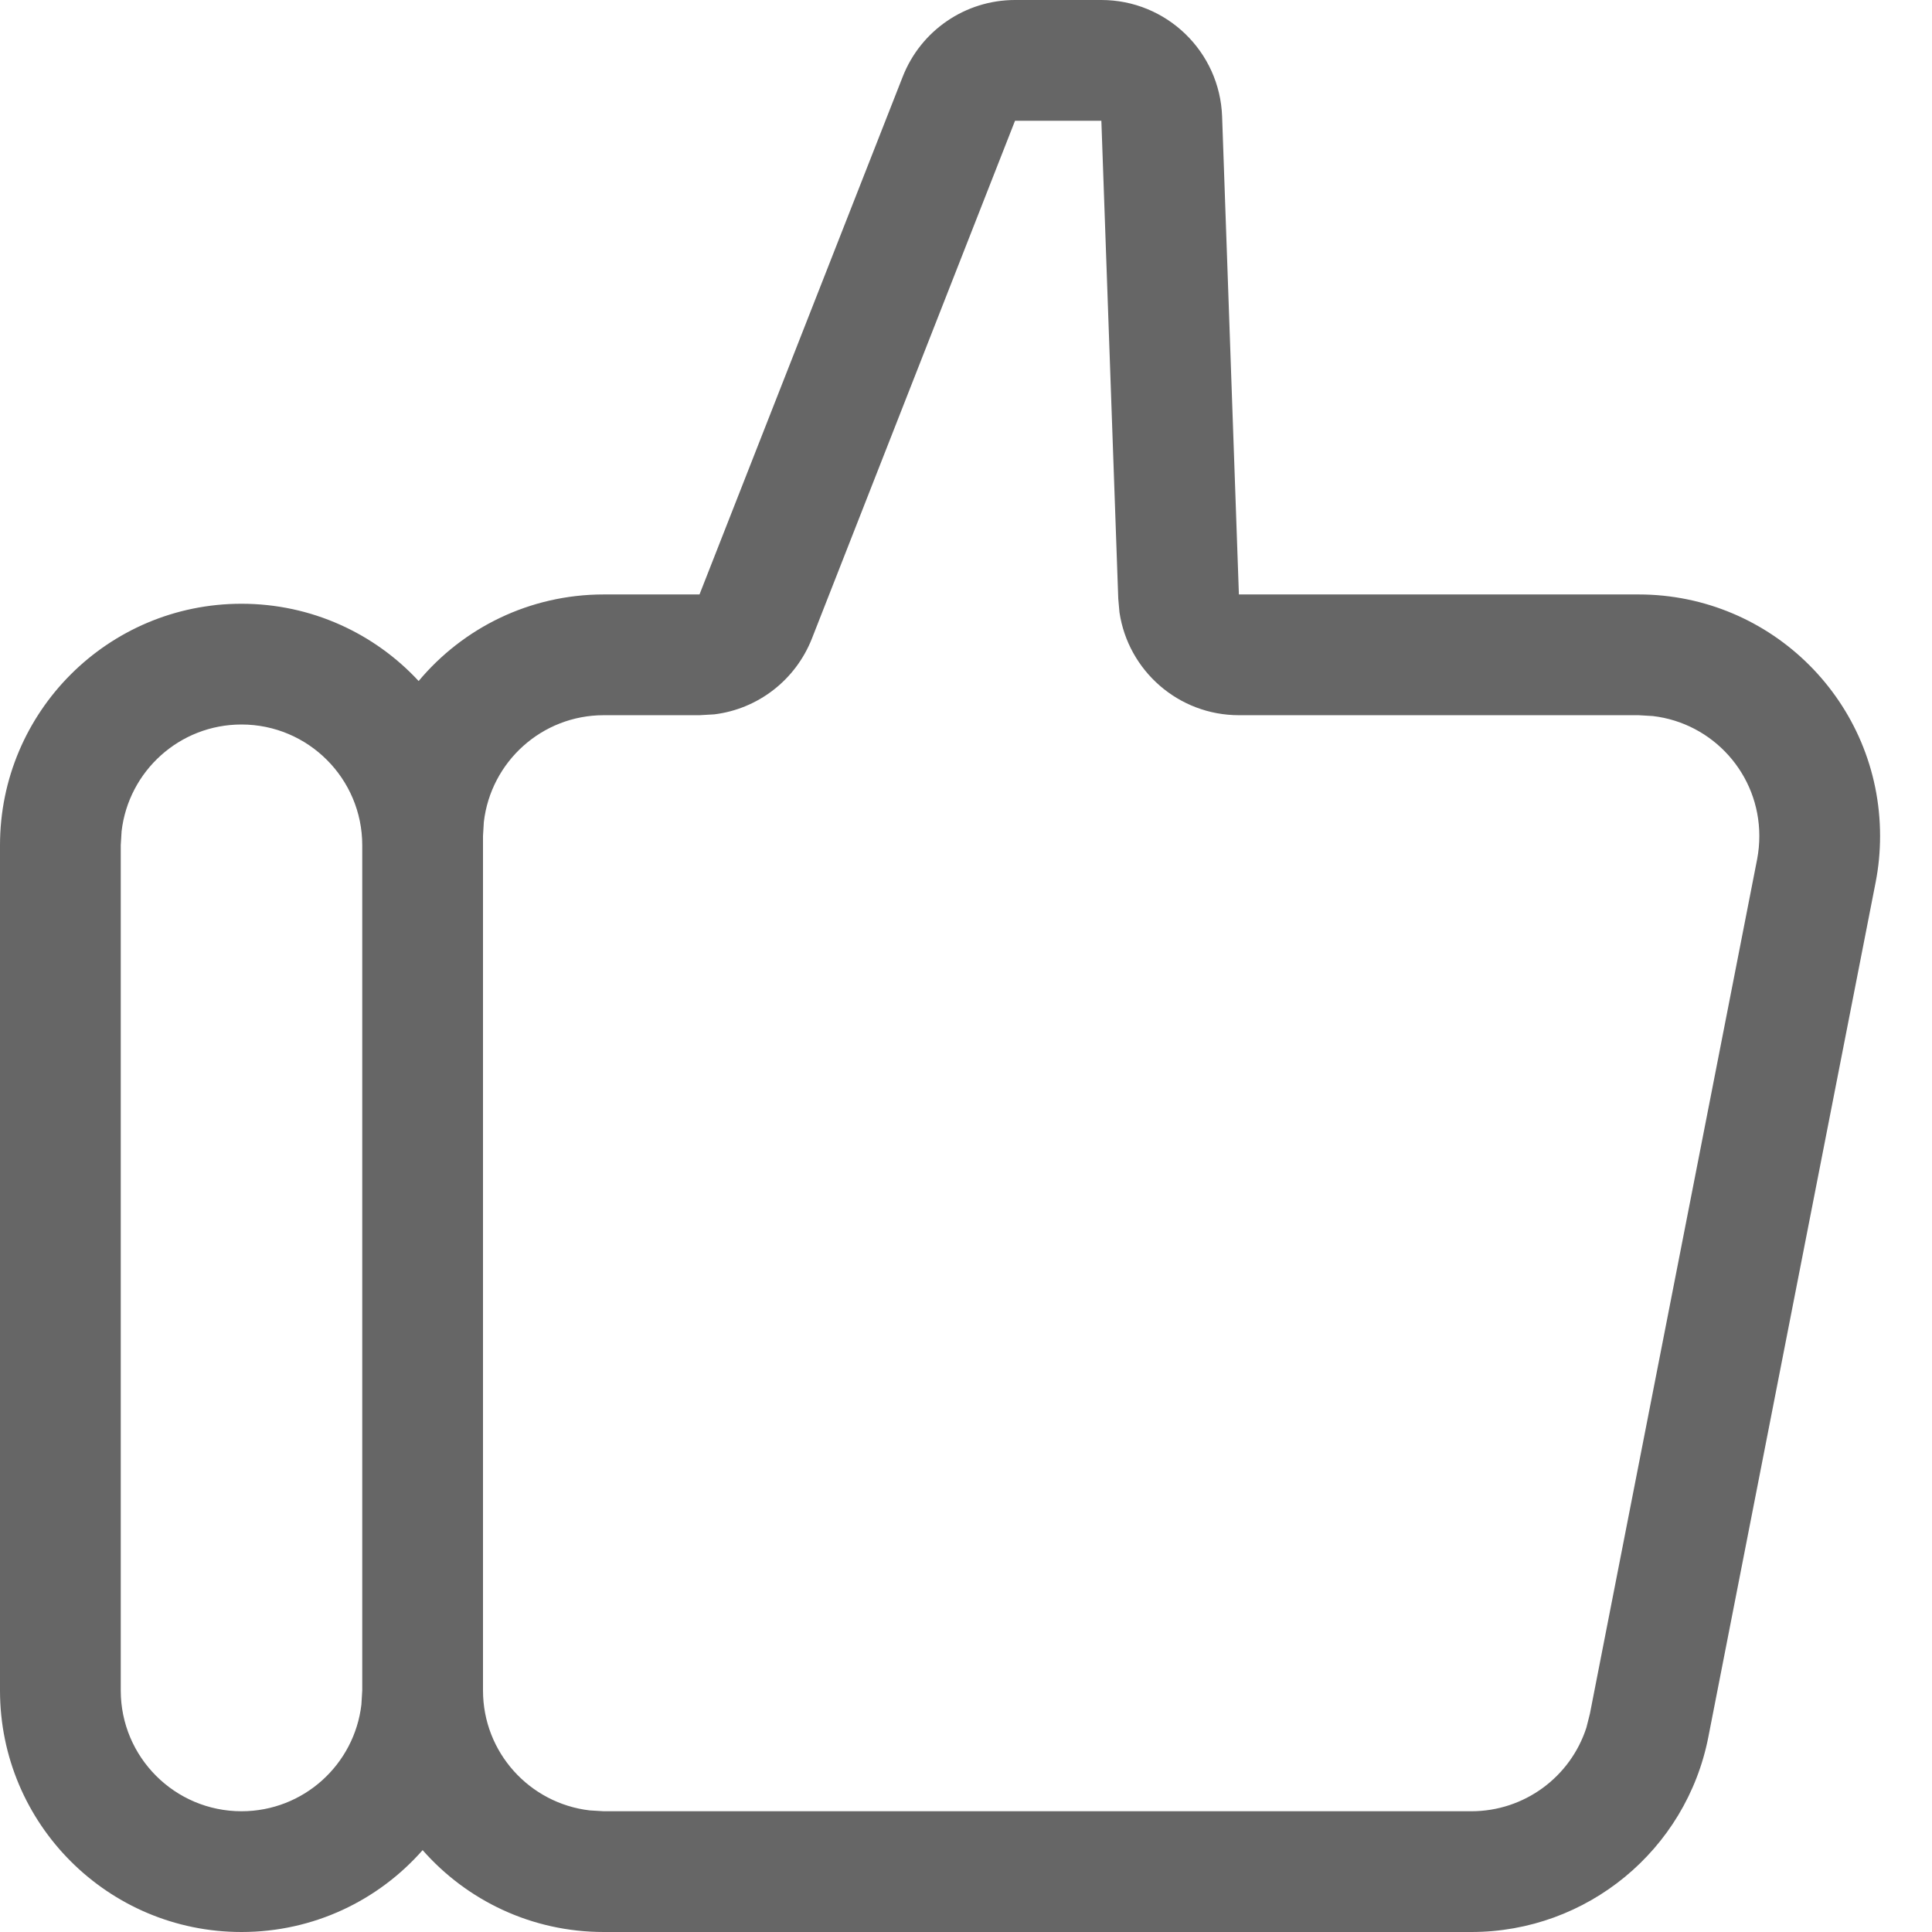
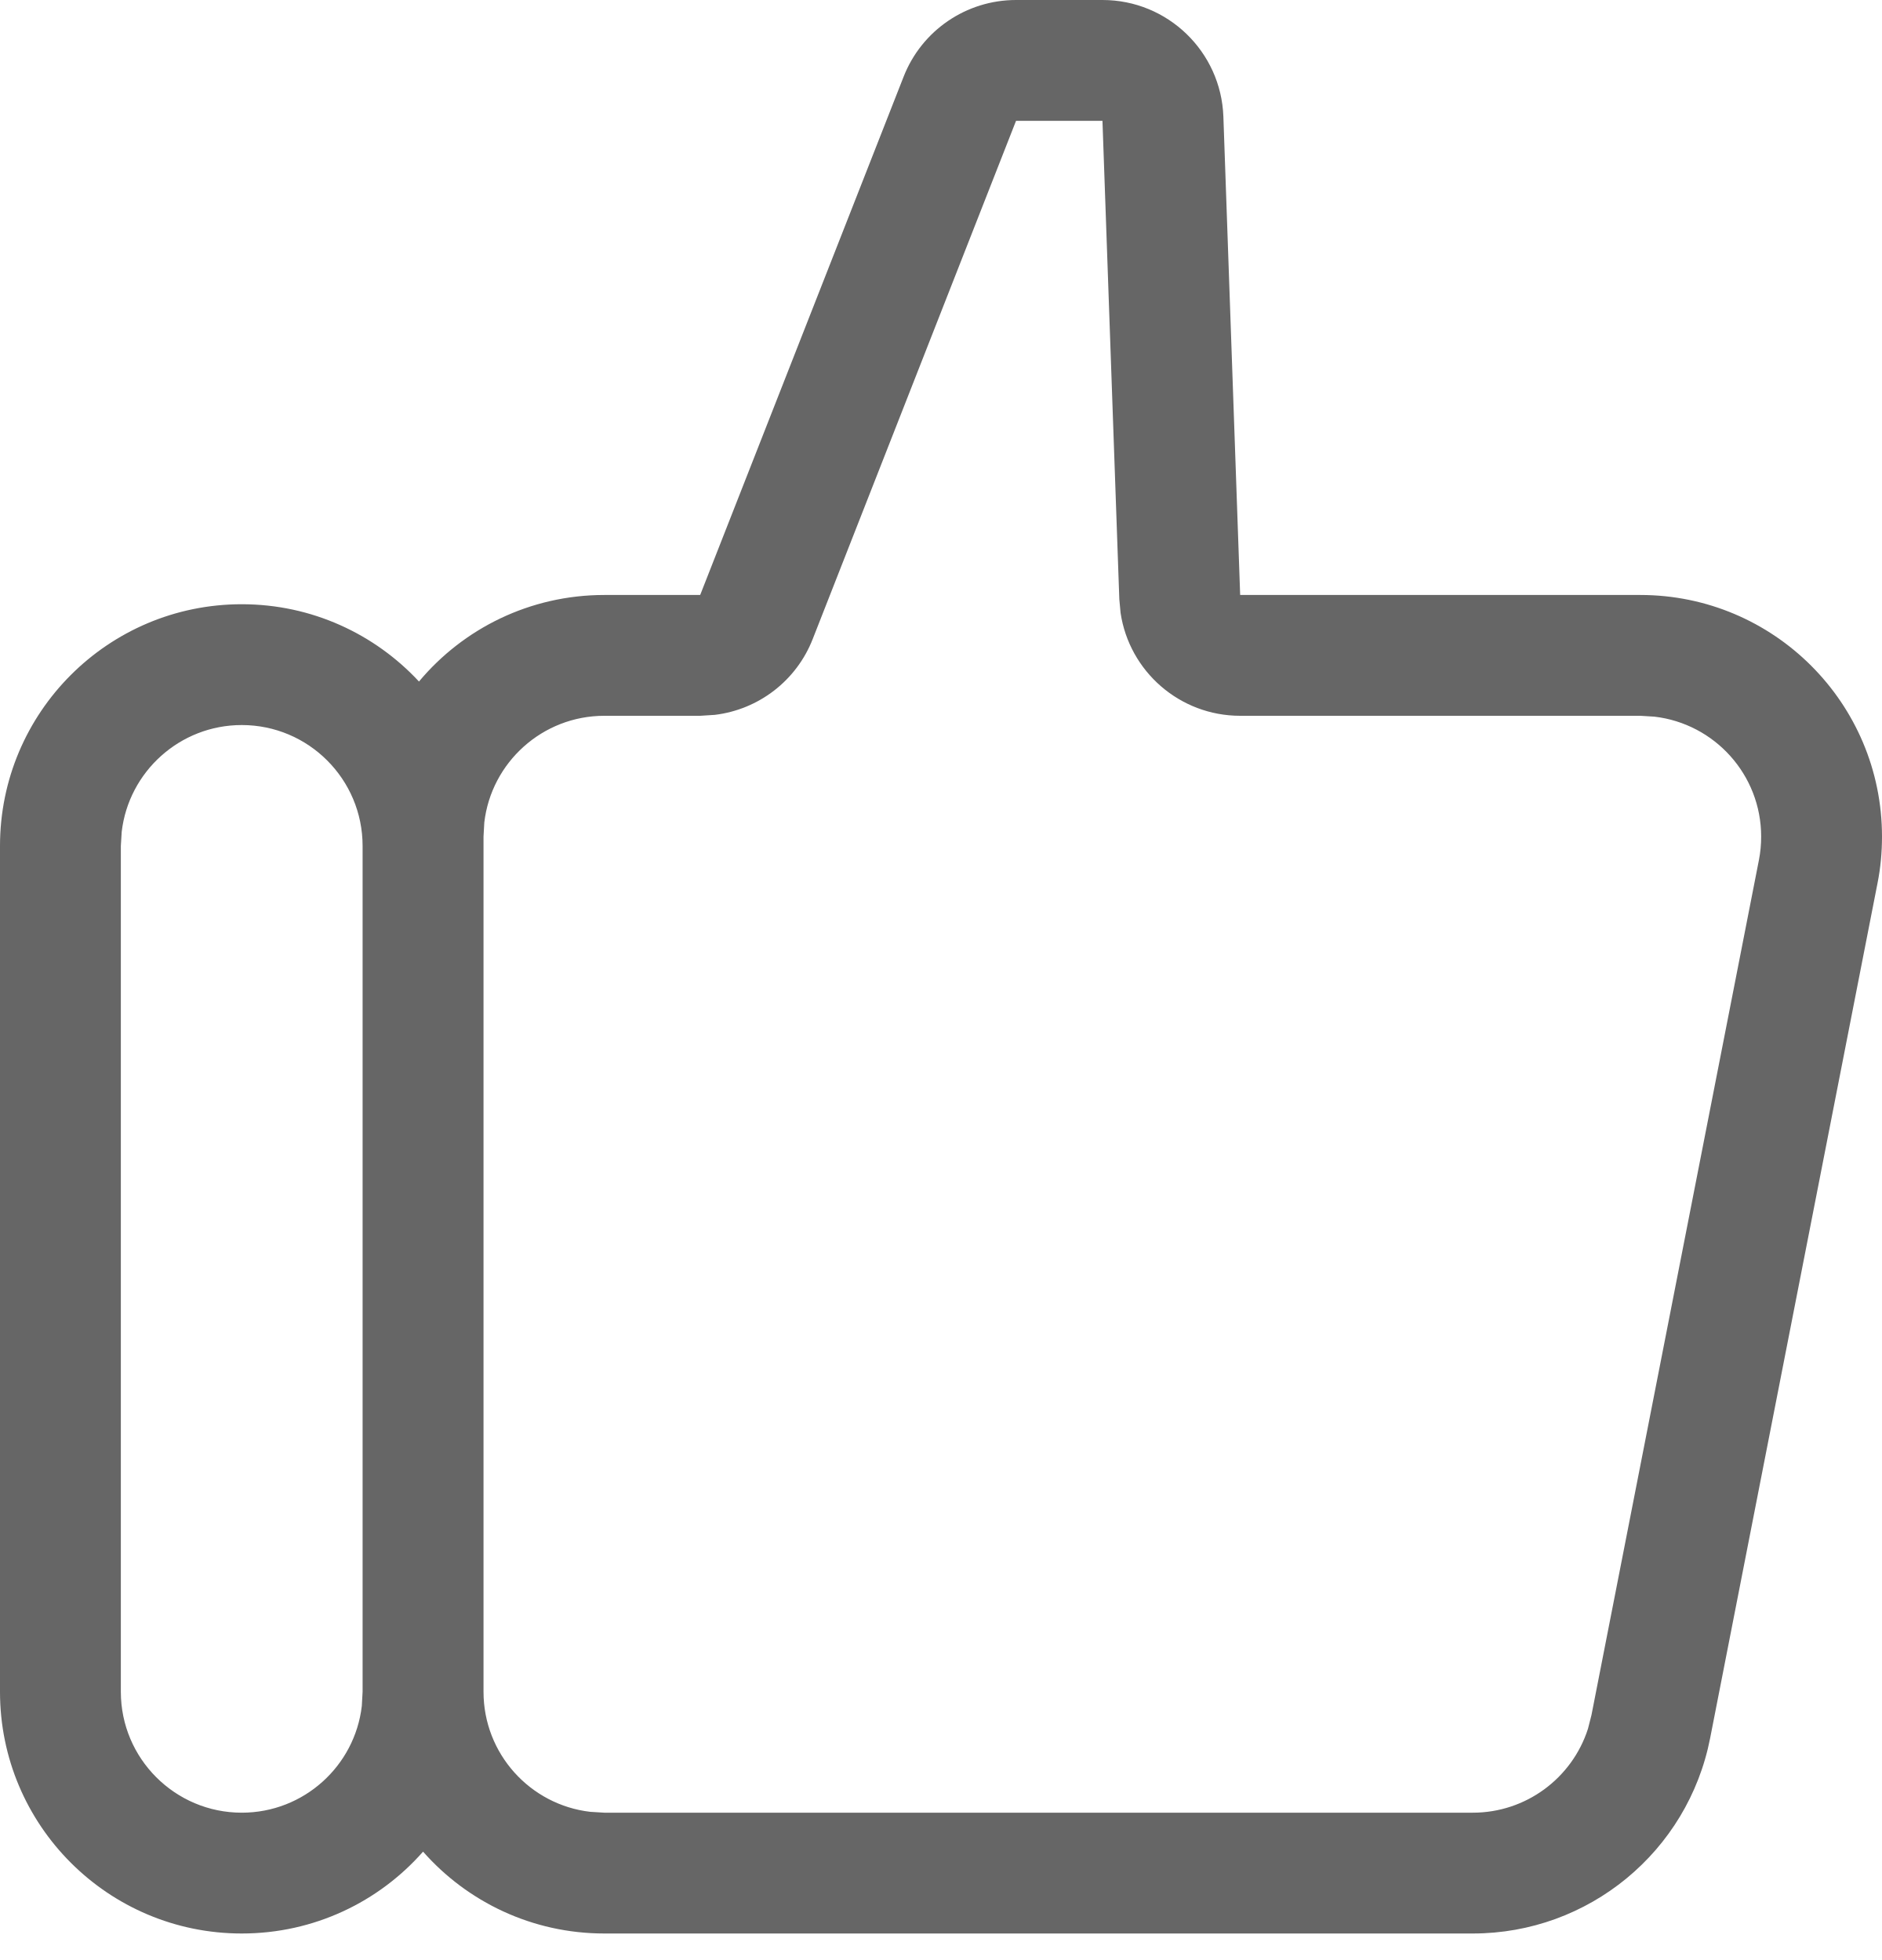
- <svg viewBox="0 0 16 16" fill="currentColor">
+ <svg xmlns="http://www.w3.org/2000/svg" width="24" height="25" viewBox="0 0 24 25" fill="currentColor">
  <g opacity="0.6">
-     <path d="M9.121 0C9.66 0 10.102 0.427 10.121 0.965L10.26 4.923H13.57C14.675 4.923 15.57 5.818 15.57 6.923C15.57 7.052 15.558 7.181 15.533 7.308L14.148 14.384C13.965 15.322 13.142 16 12.185 16H5C4.402 16 3.866 15.738 3.5 15.322C3.134 15.738 2.598 16 2 16C0.895 16 0 15.105 0 14V7C0 5.895 0.895 5 2 5C2.579 5 3.102 5.246 3.467 5.64C3.833 5.202 4.384 4.923 5 4.923H5.793L7.476 0.635C7.626 0.252 7.995 2.68589e-05 8.406 0H9.121ZM2 6C1.487 6 1.065 6.386 1.007 6.884L1 7V14C1 14.552 1.448 15 2 15C2.513 15 2.935 14.614 2.993 14.116L3 14V7C3 6.448 2.552 6 2 6ZM6.724 5.288C6.588 5.633 6.276 5.872 5.915 5.916L5.793 5.923H5C4.487 5.923 4.065 6.309 4.007 6.807L4 6.923V14C4 14.513 4.386 14.935 4.884 14.993L5 15H12.185C12.624 15 13.006 14.716 13.138 14.307L13.167 14.192L14.552 7.115C14.564 7.052 14.57 6.987 14.57 6.923C14.57 6.41 14.185 5.988 13.688 5.93L13.57 5.923H10.26C9.76 5.923 9.343 5.555 9.271 5.071L9.261 4.958L9.121 1H8.406L6.724 5.288Z" fill="currentColor" />
+     <path d="M14.06 0C14.89 0 15.571 0.658 15.601 1.487L15.815 7.589H20.918C22.62 7.589 24 8.969 24 10.671C24 10.87 23.982 11.069 23.943 11.264L21.808 22.172C21.524 23.619 20.256 24.662 18.782 24.662H7.707C6.786 24.662 5.959 24.258 5.395 23.618C4.831 24.259 4.004 24.662 3.083 24.662C1.38 24.662 0 23.282 0 21.579V10.79C0 9.087 1.38 7.707 3.083 7.707C3.976 7.707 4.78 8.087 5.343 8.693C5.907 8.018 6.757 7.589 7.707 7.589H8.929L11.523 0.979C11.754 0.388 12.323 0 12.957 0H14.06ZM3.083 9.248C2.293 9.248 1.641 9.844 1.552 10.61L1.541 10.79V21.579C1.541 22.43 2.232 23.121 3.083 23.121C3.873 23.121 4.525 22.526 4.614 21.76L4.624 21.579V10.79C4.624 9.939 3.934 9.248 3.083 9.248ZM10.364 8.151C10.156 8.683 9.674 9.05 9.117 9.118L8.929 9.13H7.707C6.917 9.13 6.265 9.725 6.176 10.491L6.166 10.671V21.579C6.166 22.37 6.761 23.021 7.527 23.11L7.707 23.121H18.782C19.458 23.121 20.047 22.682 20.25 22.052L20.295 21.876L22.431 10.967C22.45 10.869 22.459 10.77 22.459 10.671C22.459 9.881 21.864 9.23 21.098 9.141L20.918 9.13H15.815C15.044 9.13 14.401 8.563 14.29 7.817L14.274 7.643L14.059 1.541H12.957L10.364 8.151Z" fill="currentColor" />
  </g>
</svg>
